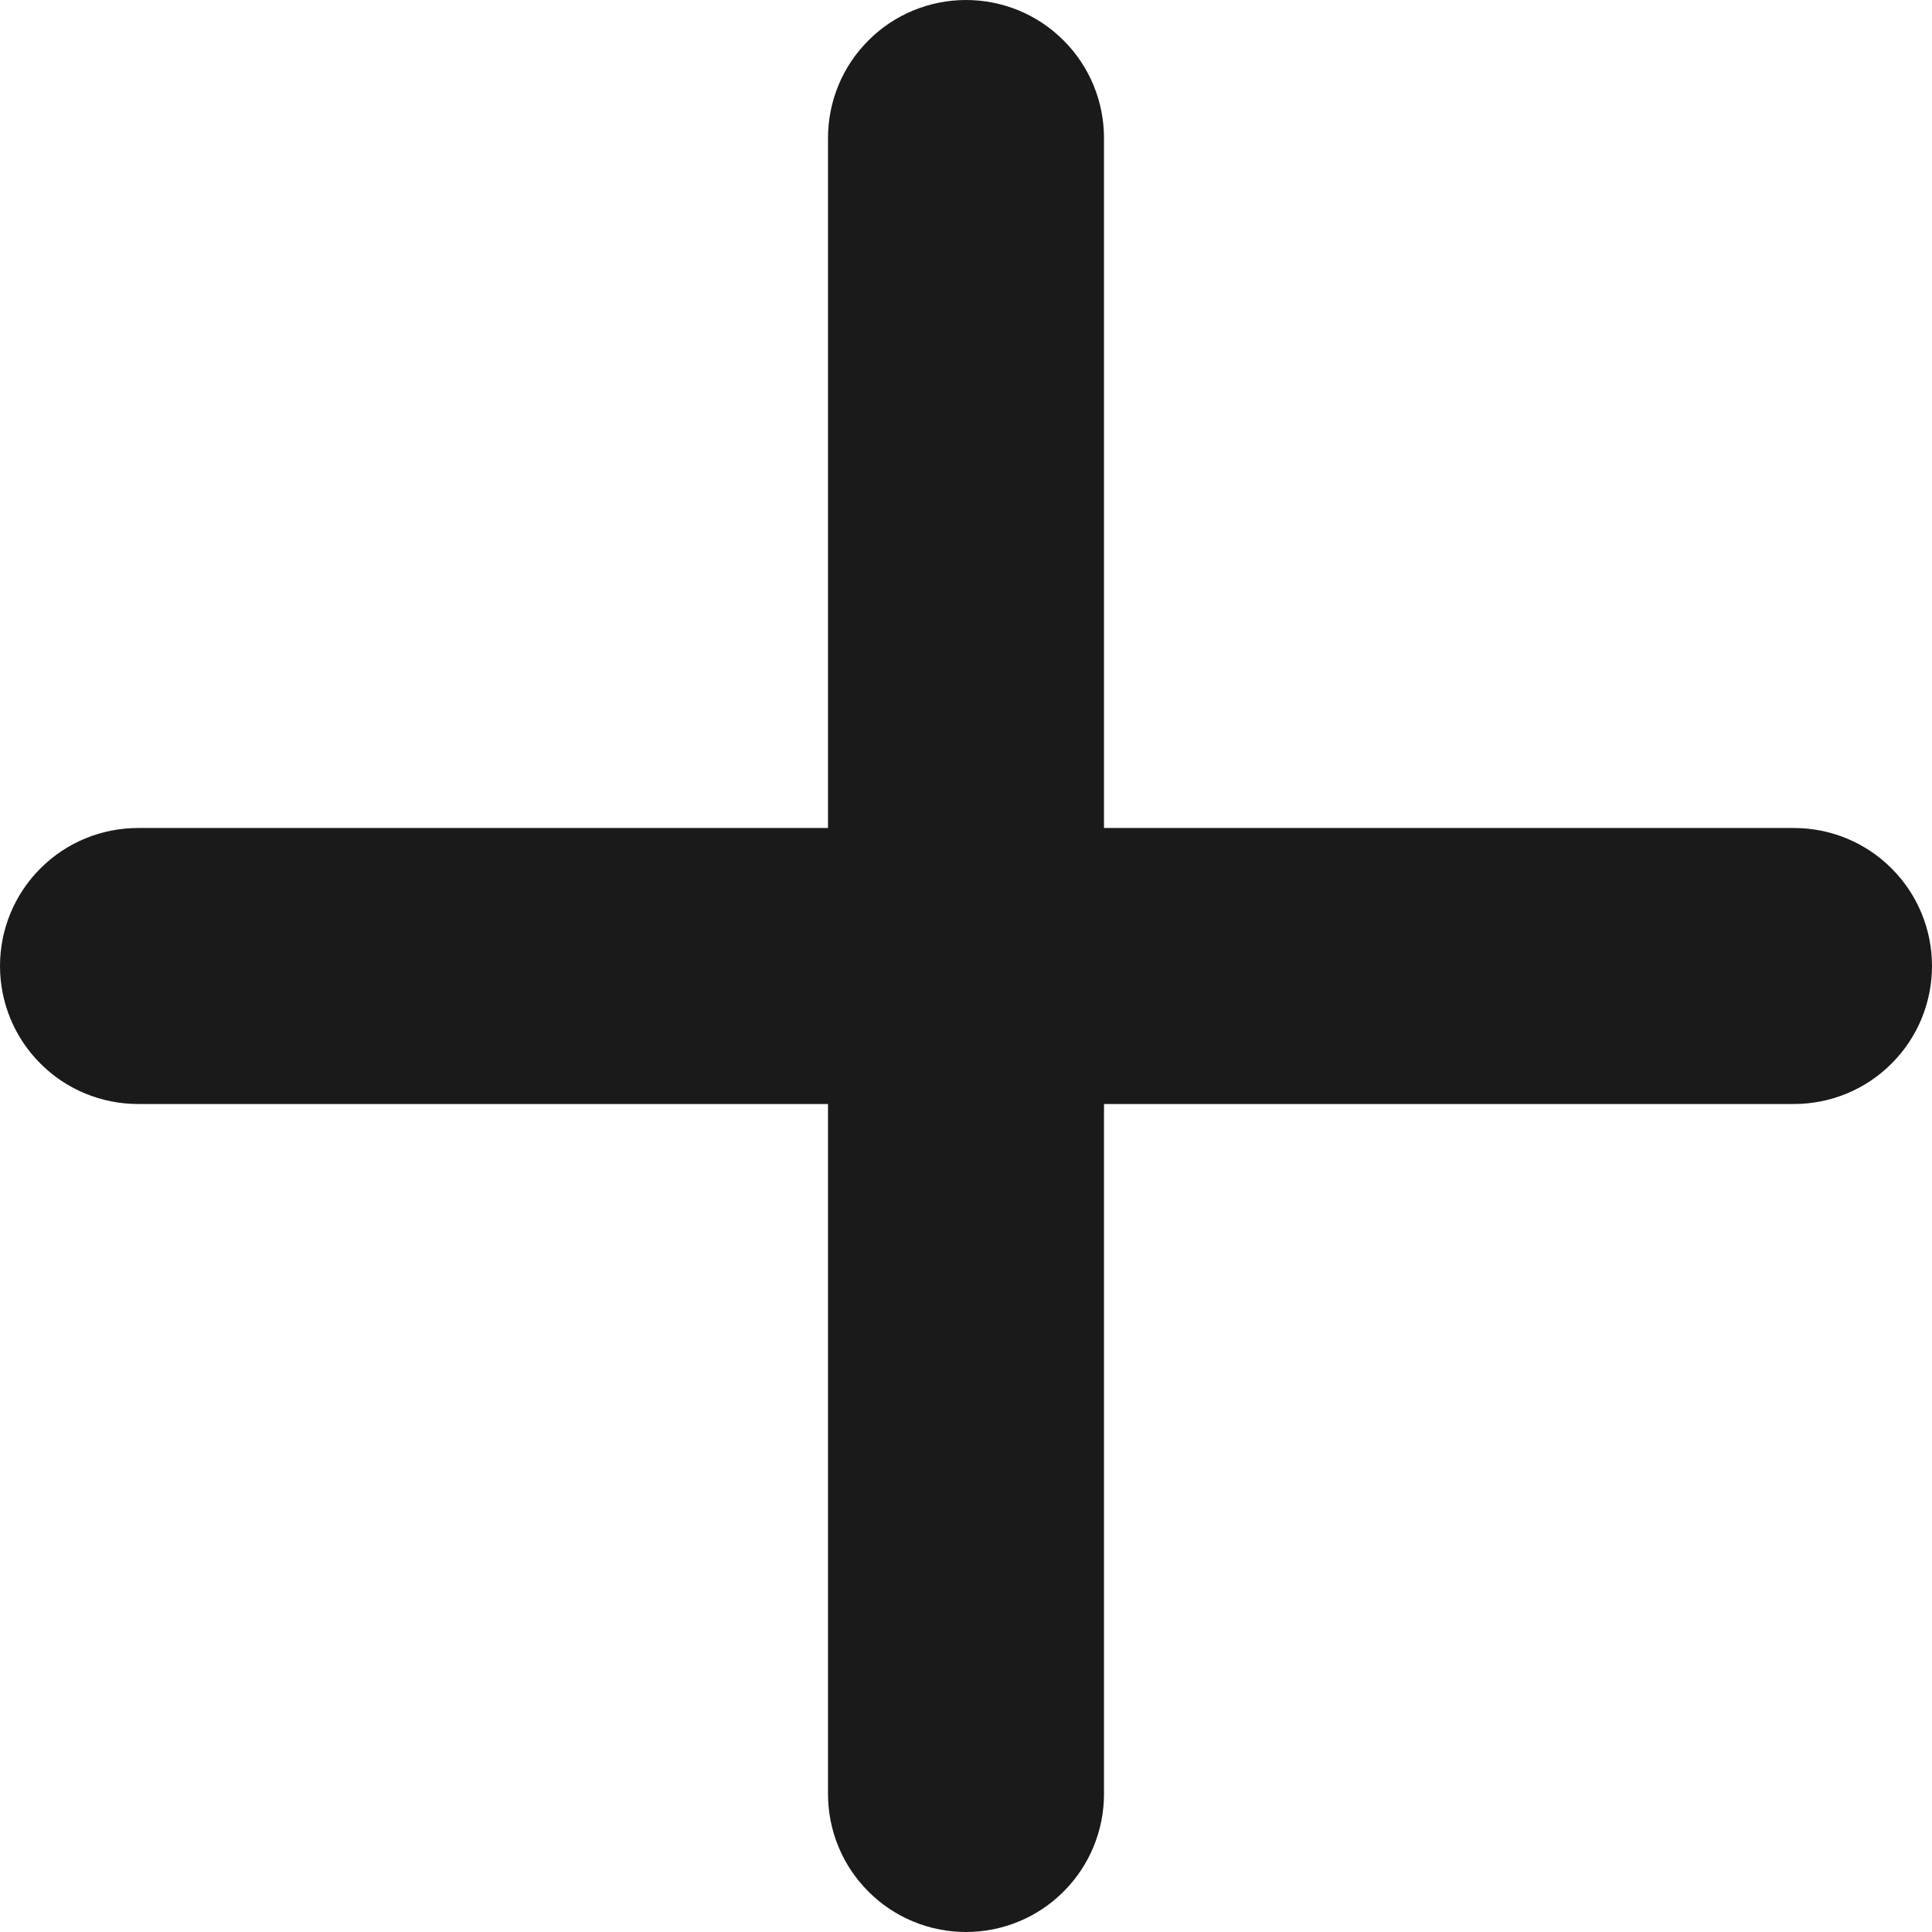
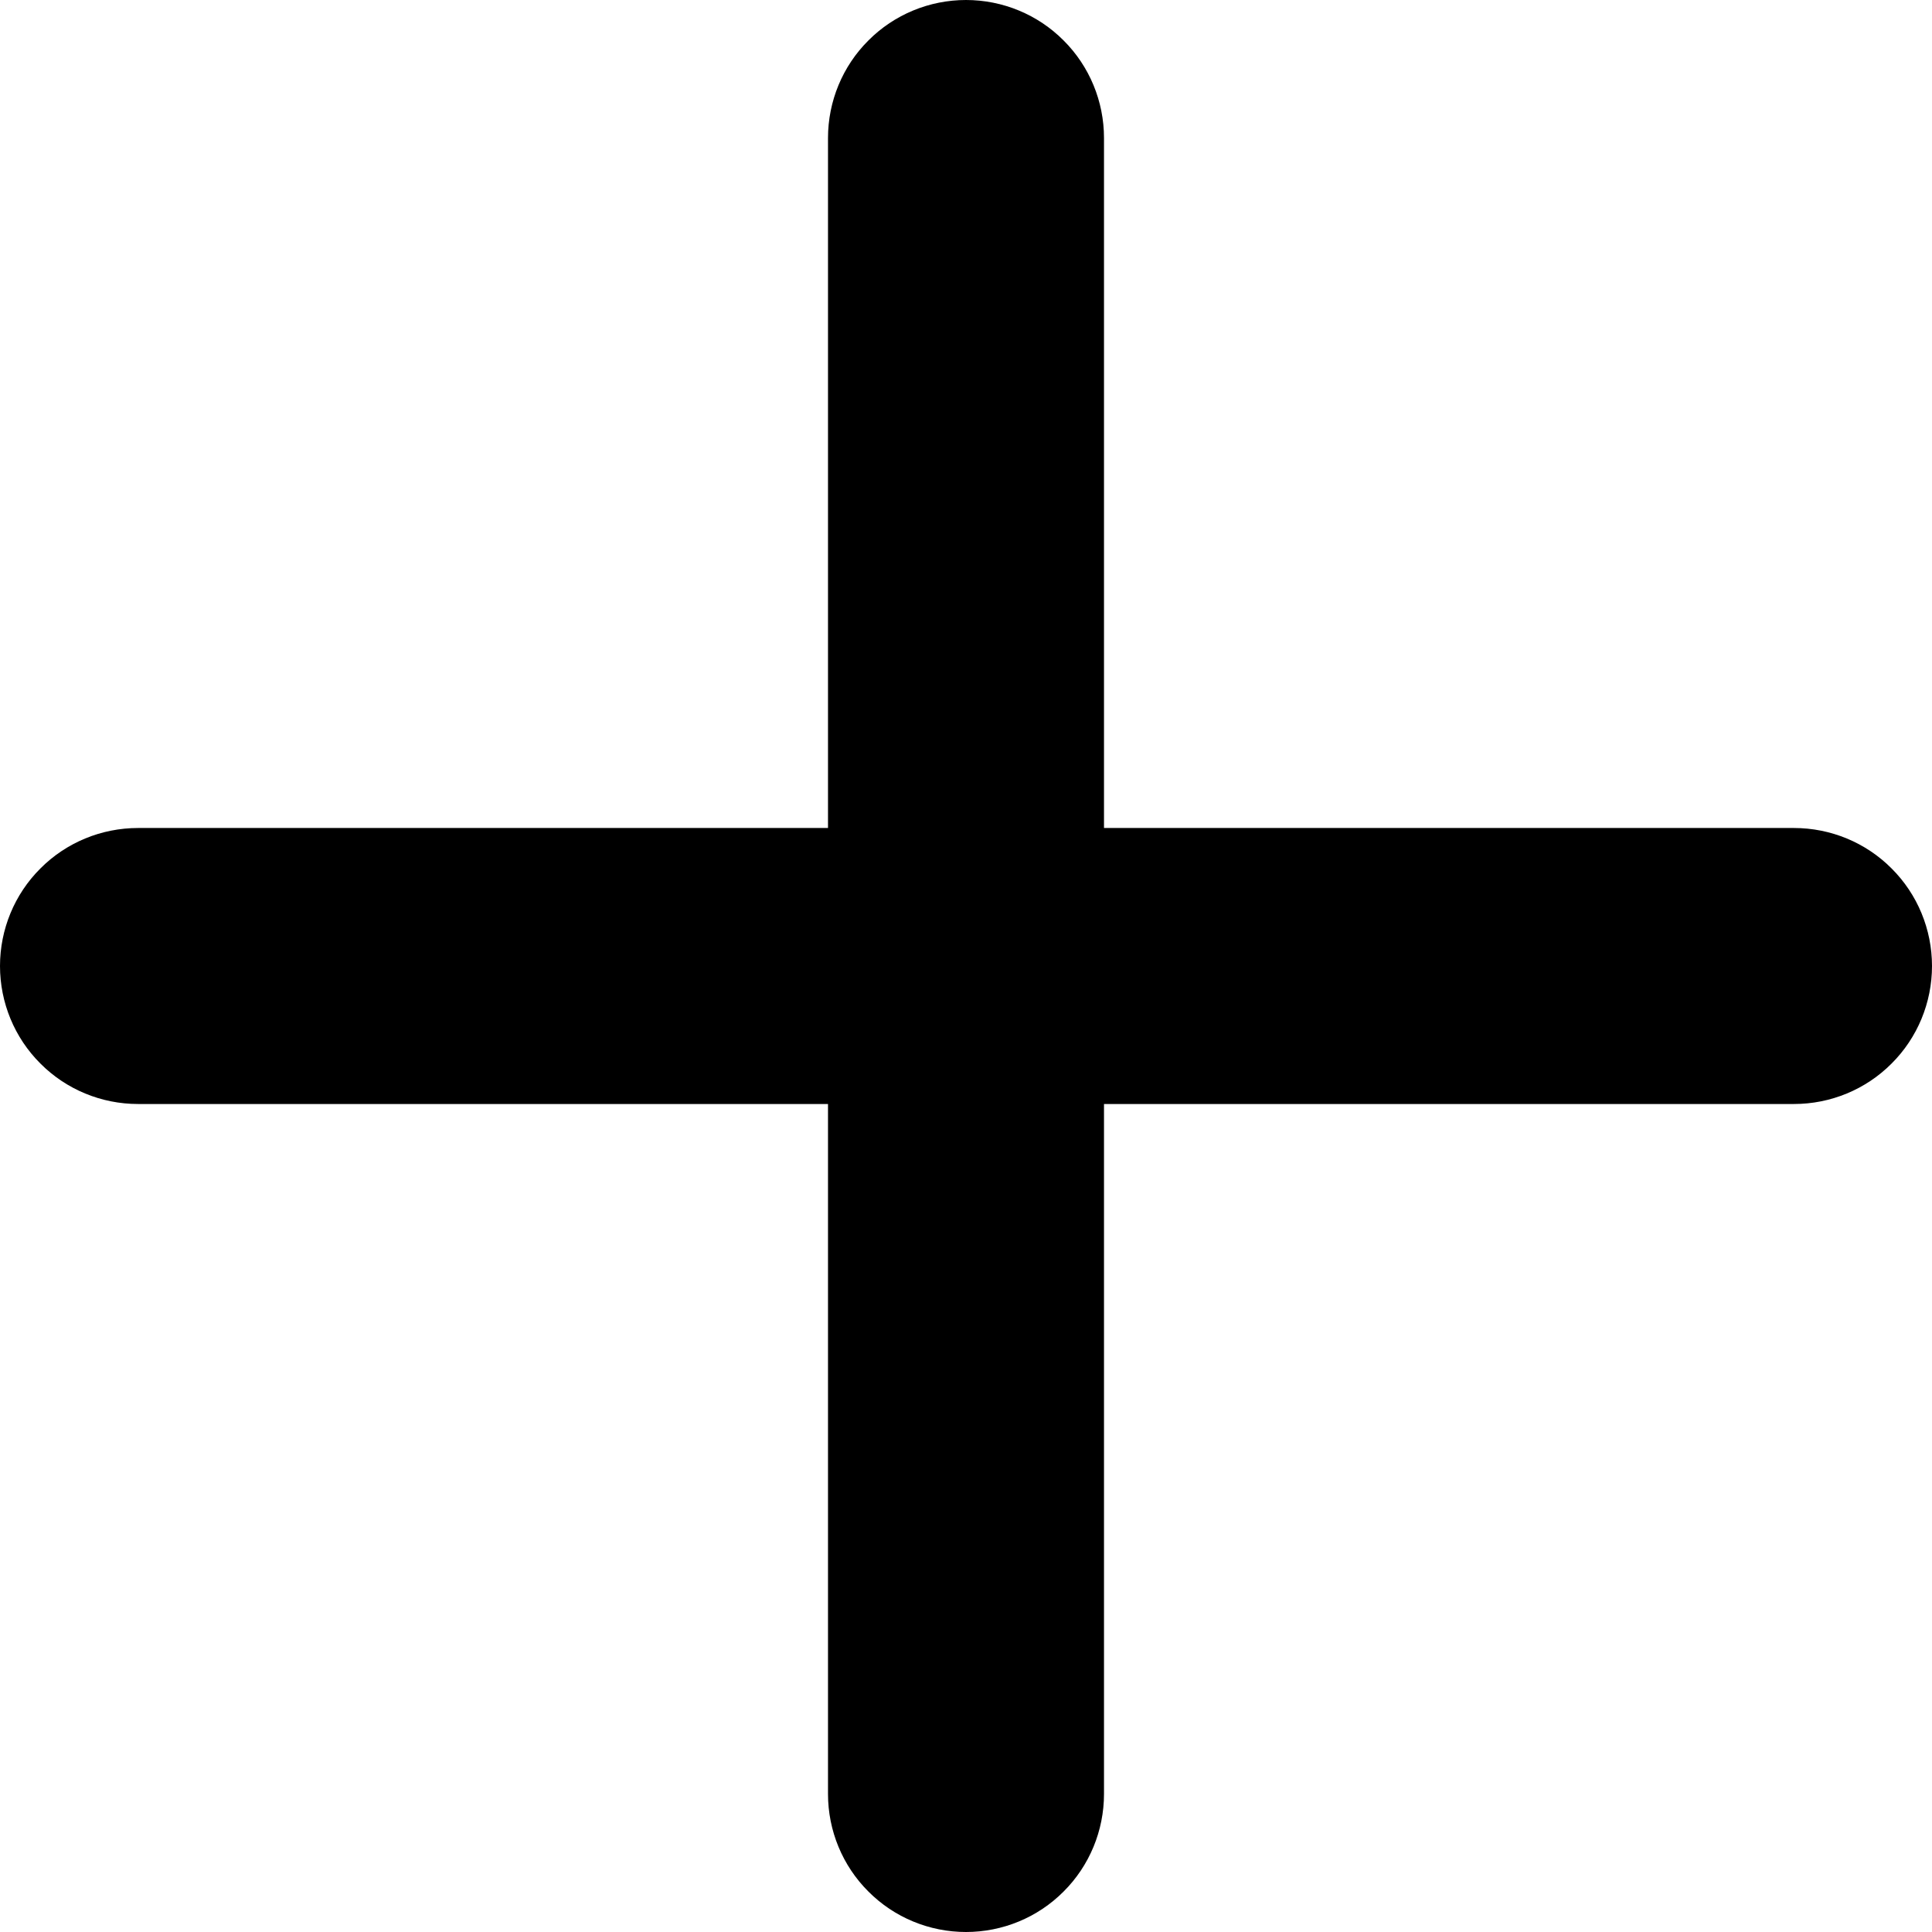
<svg xmlns="http://www.w3.org/2000/svg" width="14" height="14" viewBox="0 0 14 14" fill="none">
-   <path d="M13 8H8V13C8 13.265 7.895 13.52 7.707 13.707C7.52 13.895 7.265 14 7 14C6.735 14 6.48 13.895 6.293 13.707C6.105 13.52 6 13.265 6 13V8H1C0.735 8 0.48 7.895 0.293 7.707C0.105 7.52 0 7.265 0 7C0 6.735 0.105 6.48 0.293 6.293C0.48 6.105 0.735 6 1 6H6V1C6 0.735 6.105 0.48 6.293 0.293C6.48 0.105 6.735 0 7 0C7.265 0 7.52 0.105 7.707 0.293C7.895 0.48 8 0.735 8 1V6H13C13.265 6 13.52 6.105 13.707 6.293C13.895 6.48 14 6.735 14 7C14 7.265 13.895 7.52 13.707 7.707C13.52 7.895 13.265 8 13 8Z" fill="#1A1A1B" />
+   <path d="M13 8H8V13C8 13.265 7.895 13.52 7.707 13.707C7.52 13.895 7.265 14 7 14C6.735 14 6.48 13.895 6.293 13.707C6.105 13.52 6 13.265 6 13V8H1C0.735 8 0.48 7.895 0.293 7.707C0.105 7.52 0 7.265 0 7C0 6.735 0.105 6.48 0.293 6.293C0.48 6.105 0.735 6 1 6H6V1C6 0.735 6.105 0.48 6.293 0.293C6.48 0.105 6.735 0 7 0C7.265 0 7.52 0.105 7.707 0.293C7.895 0.48 8 0.735 8 1V6H13C13.265 6 13.52 6.105 13.707 6.293C13.895 6.48 14 6.735 14 7C14 7.265 13.895 7.52 13.707 7.707C13.52 7.895 13.265 8 13 8Z" fill="currentColor" />
</svg>
